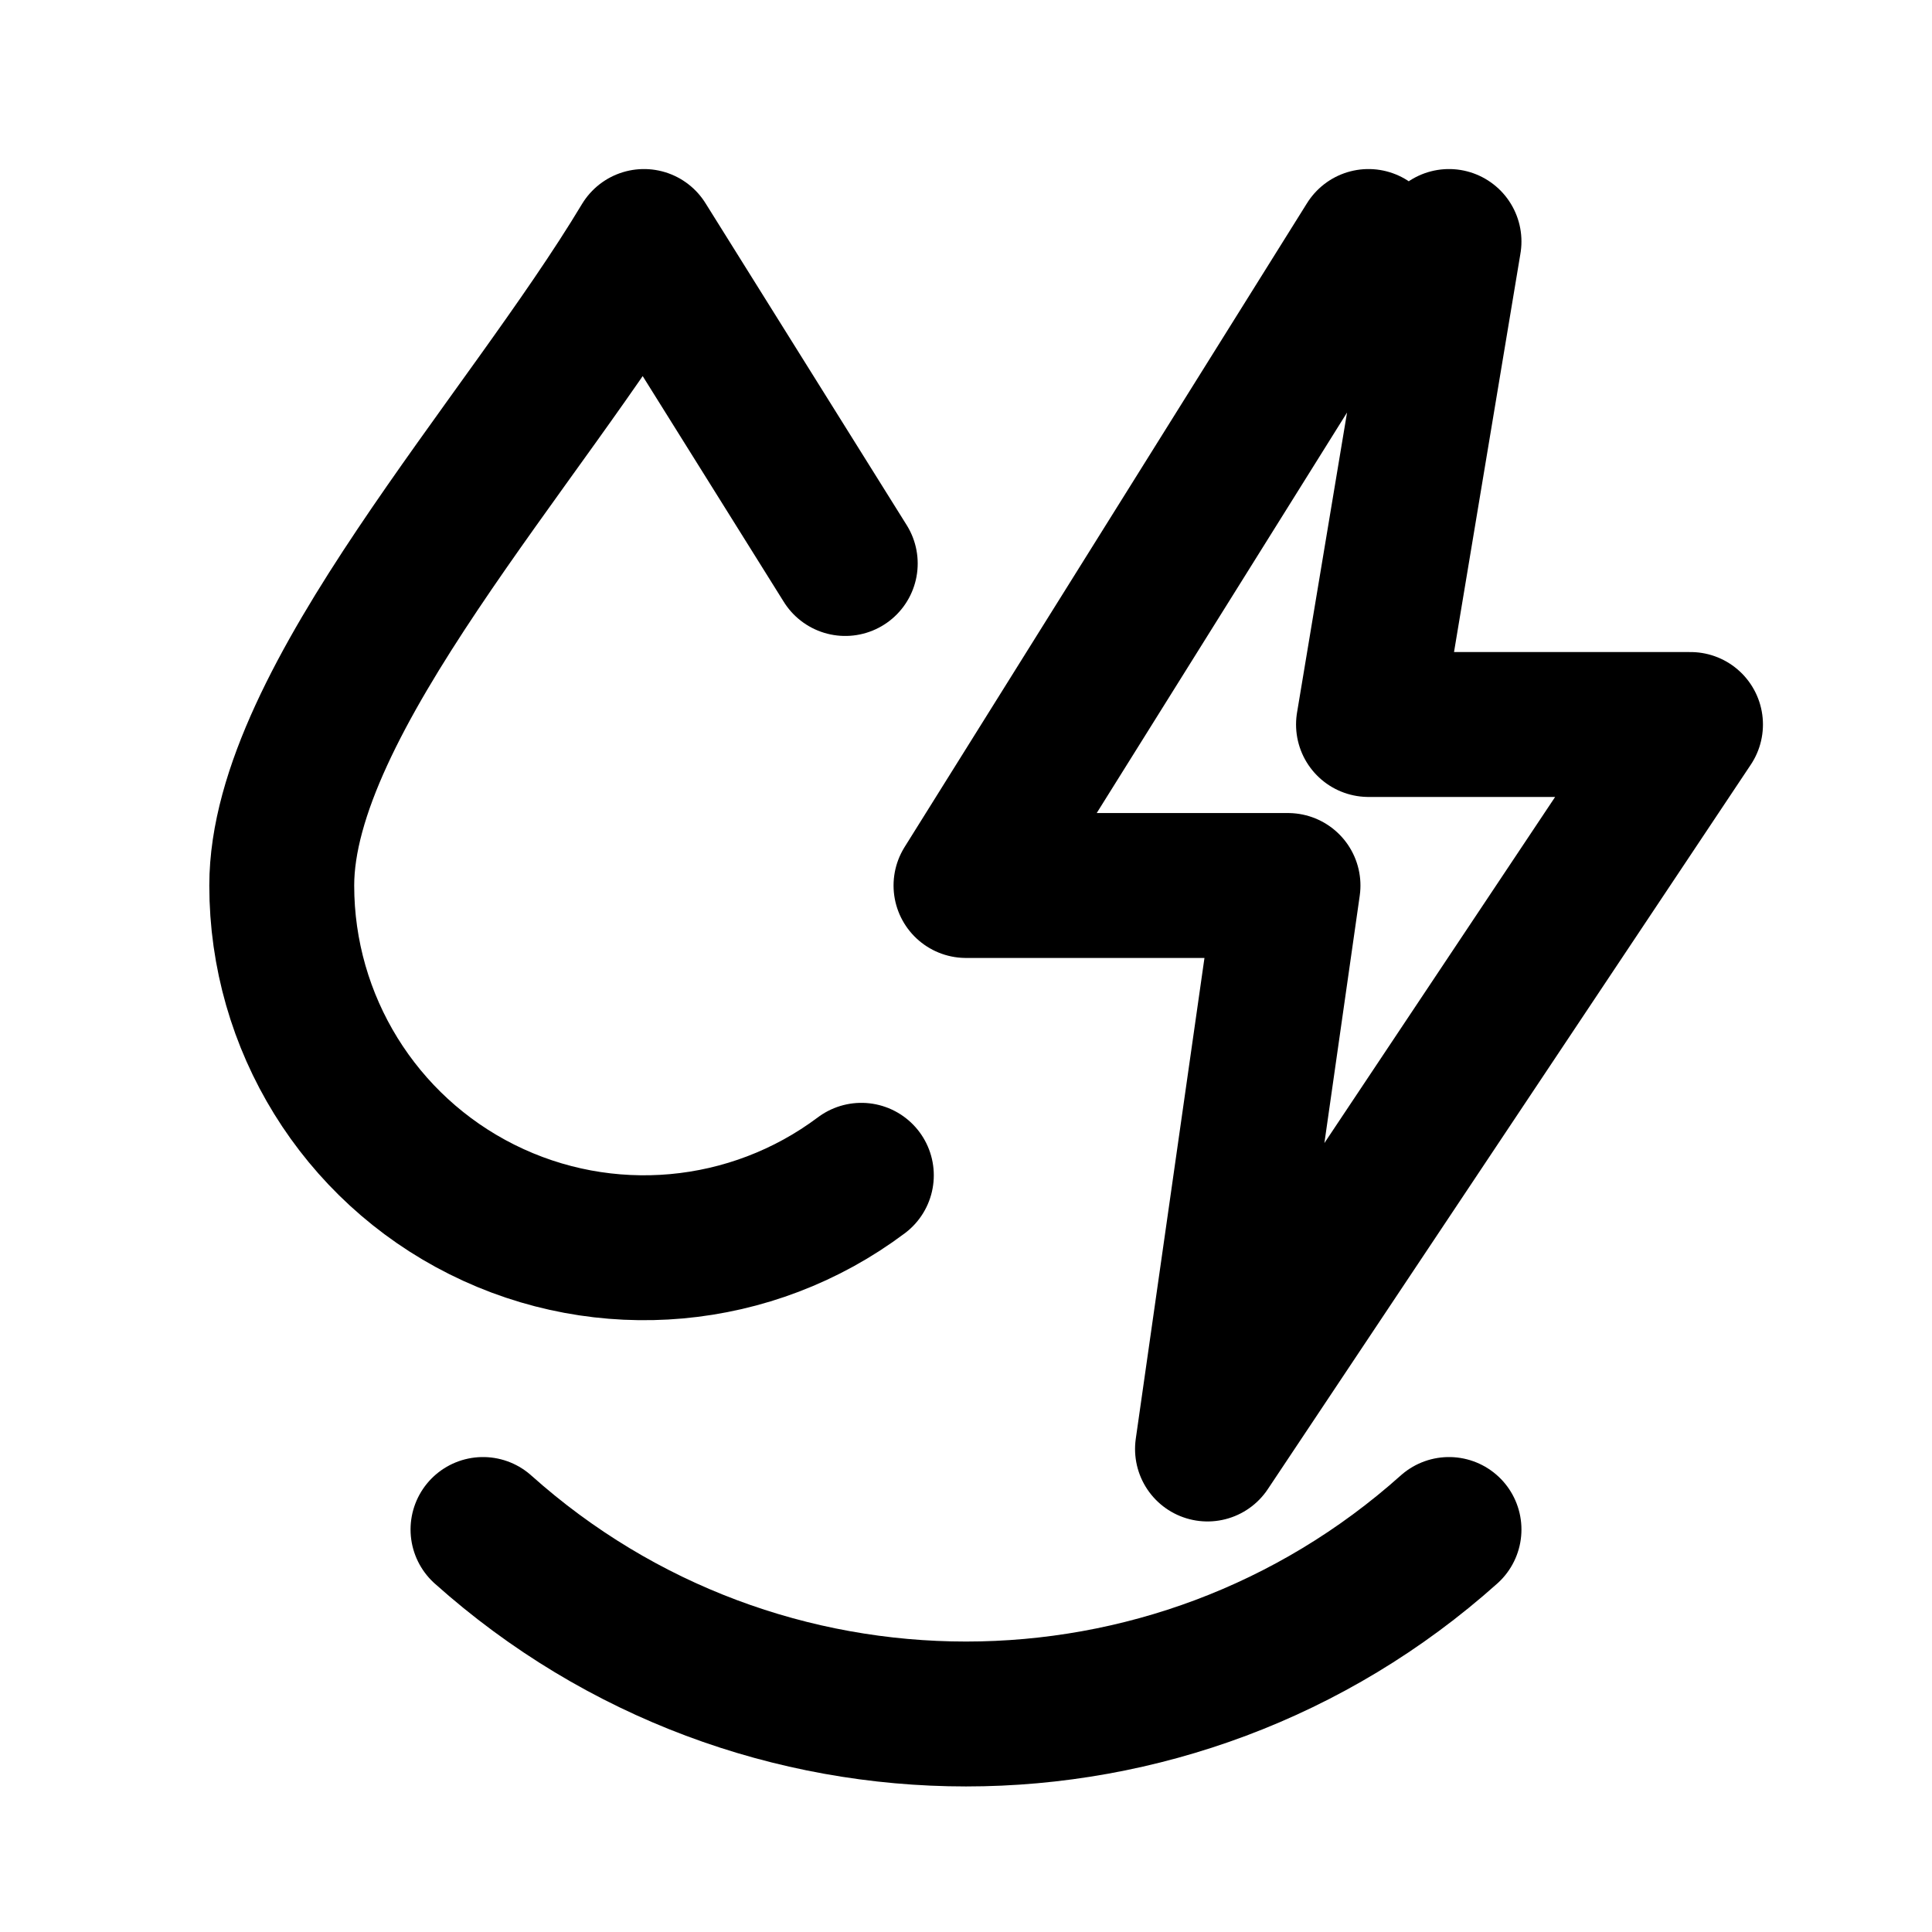
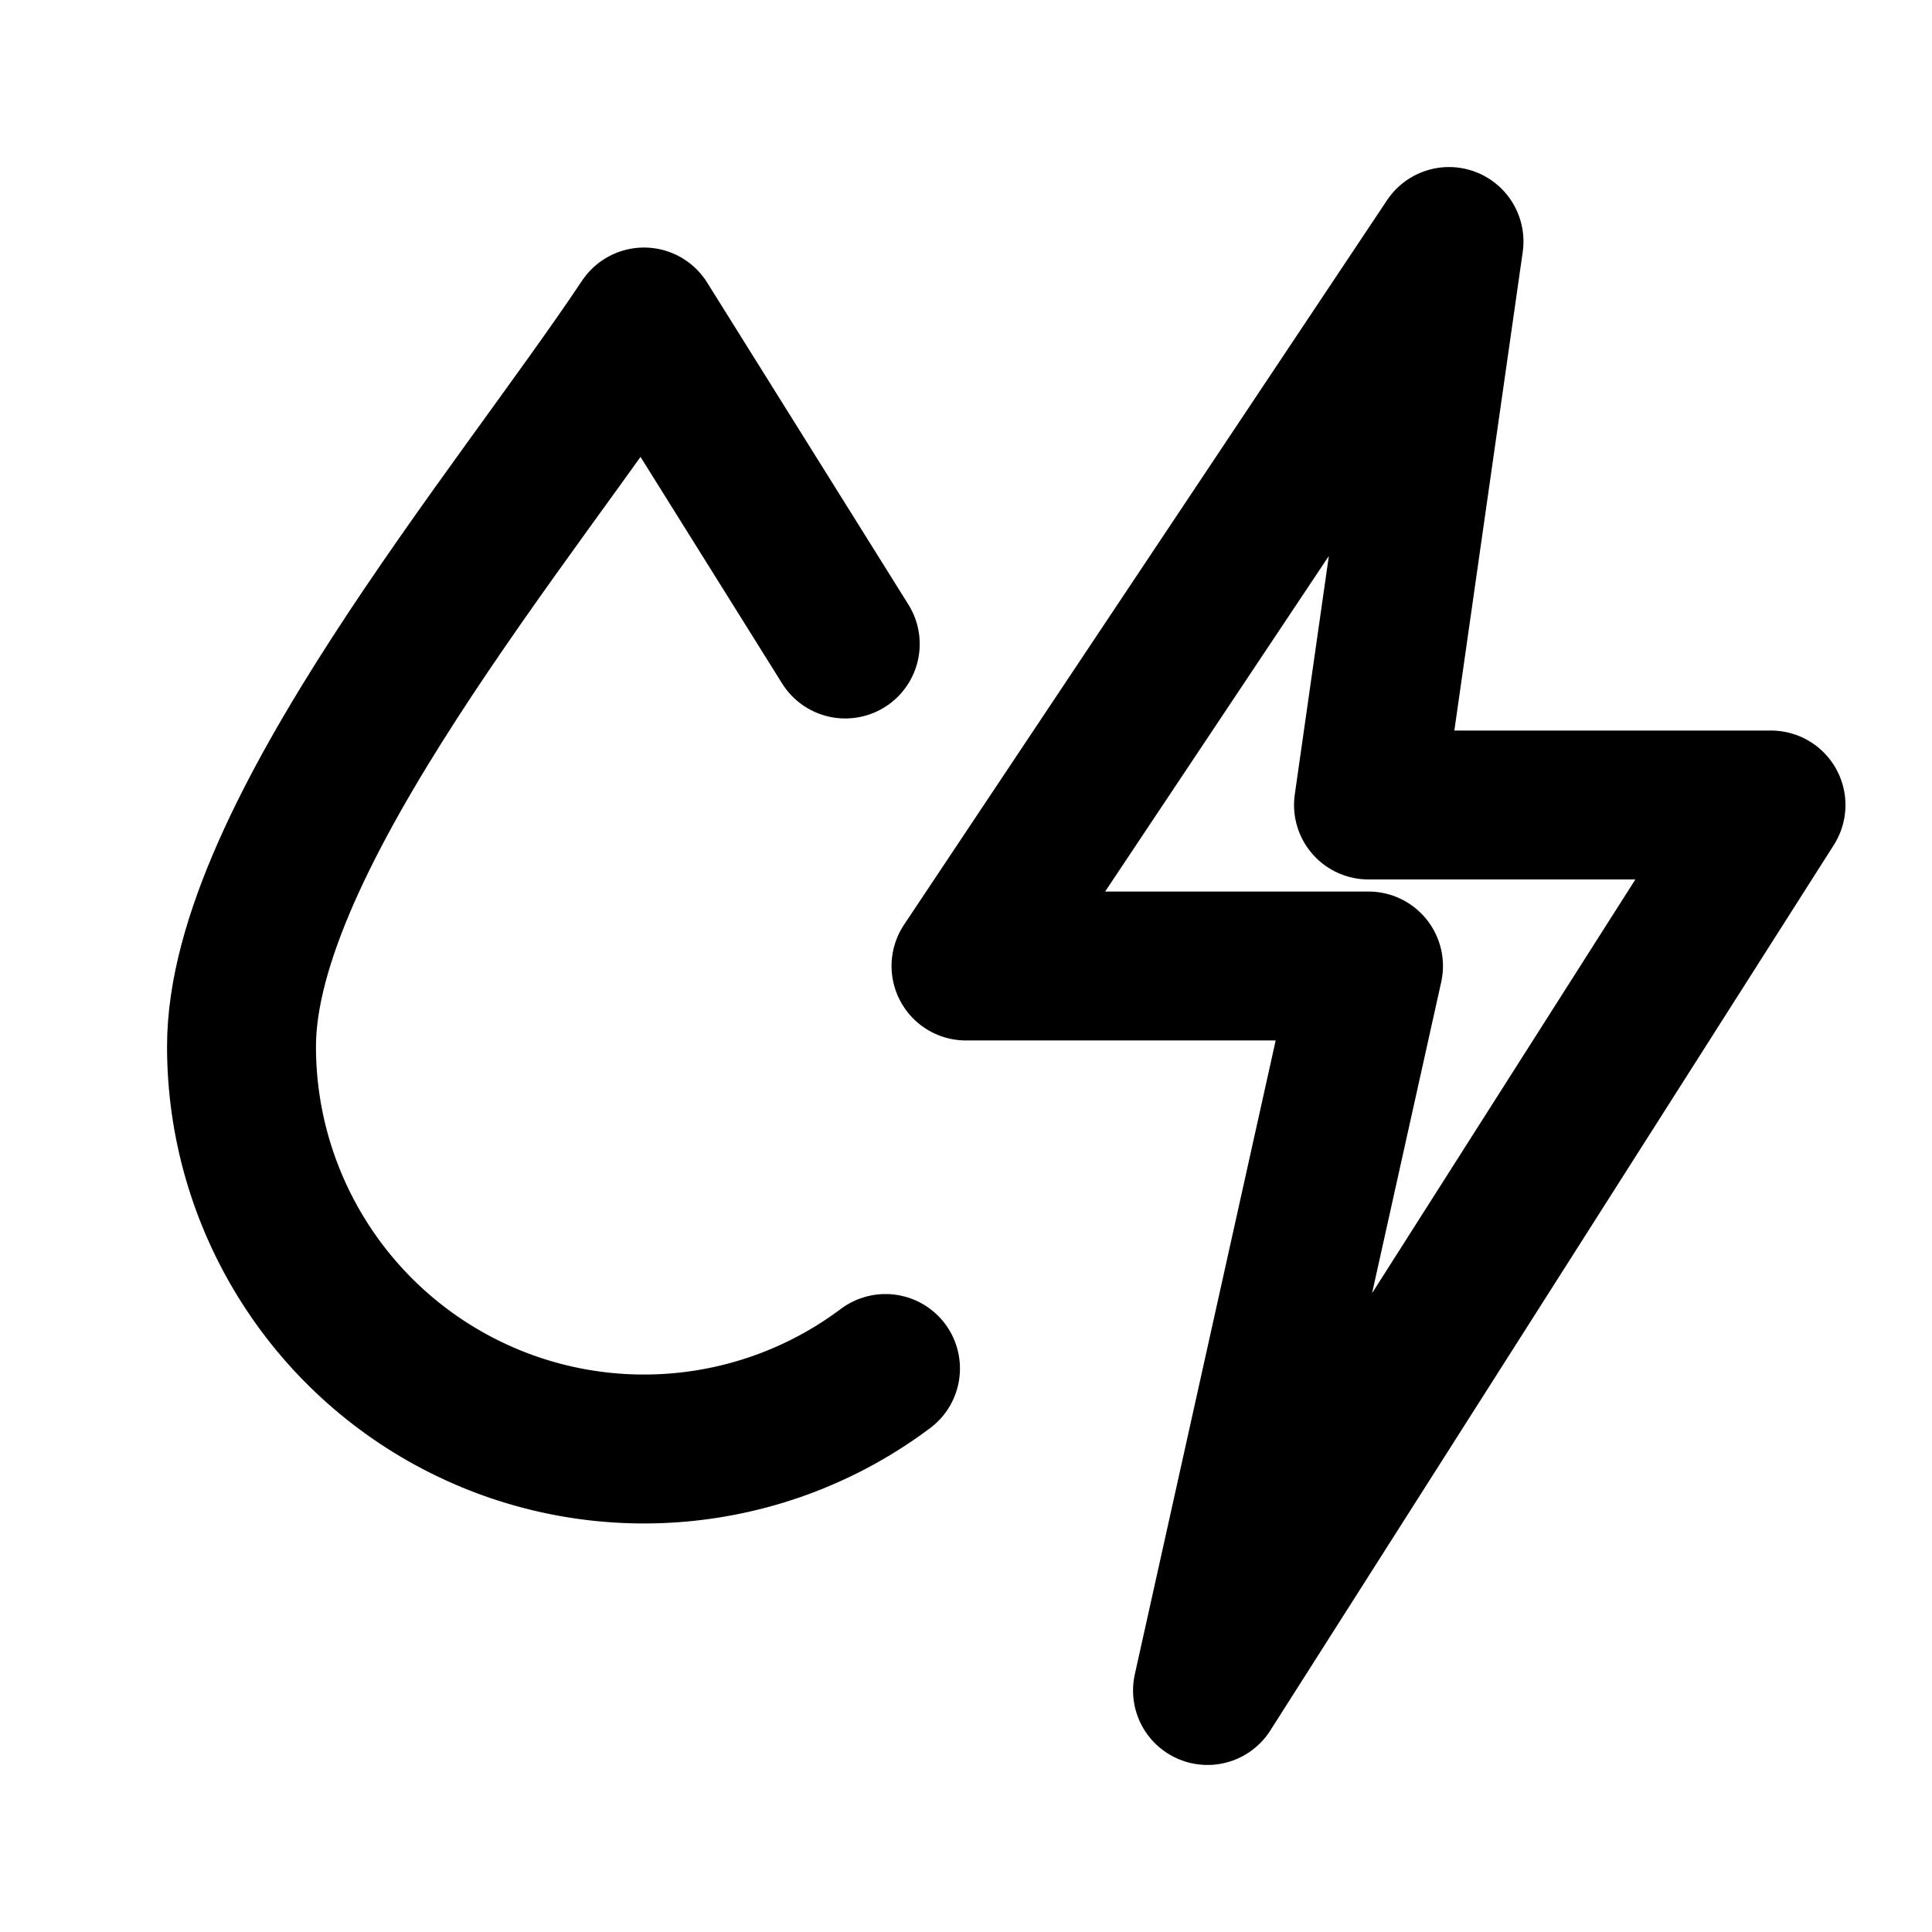
- <svg xmlns="http://www.w3.org/2000/svg" width="24" height="24" viewBox="0 0 24 24" fill="none" stroke="currentColor" stroke-width="1.8" stroke-linecap="round" stroke-linejoin="round">
-   <path d="M8 3C6.5 5.5 3.5 8.7 3.5 11a4.5 4.5 0 0 0 7.2 3.6 M8 3l2.5 4 M17 3l-5 8h4l-1 7 6-9h-4l1-6 M6 19a9 9 0 0 0 12 0" />
+ <svg xmlns="http://www.w3.org/2000/svg" width="24" height="24" viewBox="0 0 24 24" fill="none" stroke="currentColor" stroke-width="1.85" stroke-linecap="round" stroke-linejoin="round">
+   <path d="M8 4c-1.6 2.4-5 6.4-5 9a5 5 0 0 0 8 4 M8 4l2.5 4 M18 3l-6 9h5l-2 9 7-11h-5l1-7Z" />
</svg>
